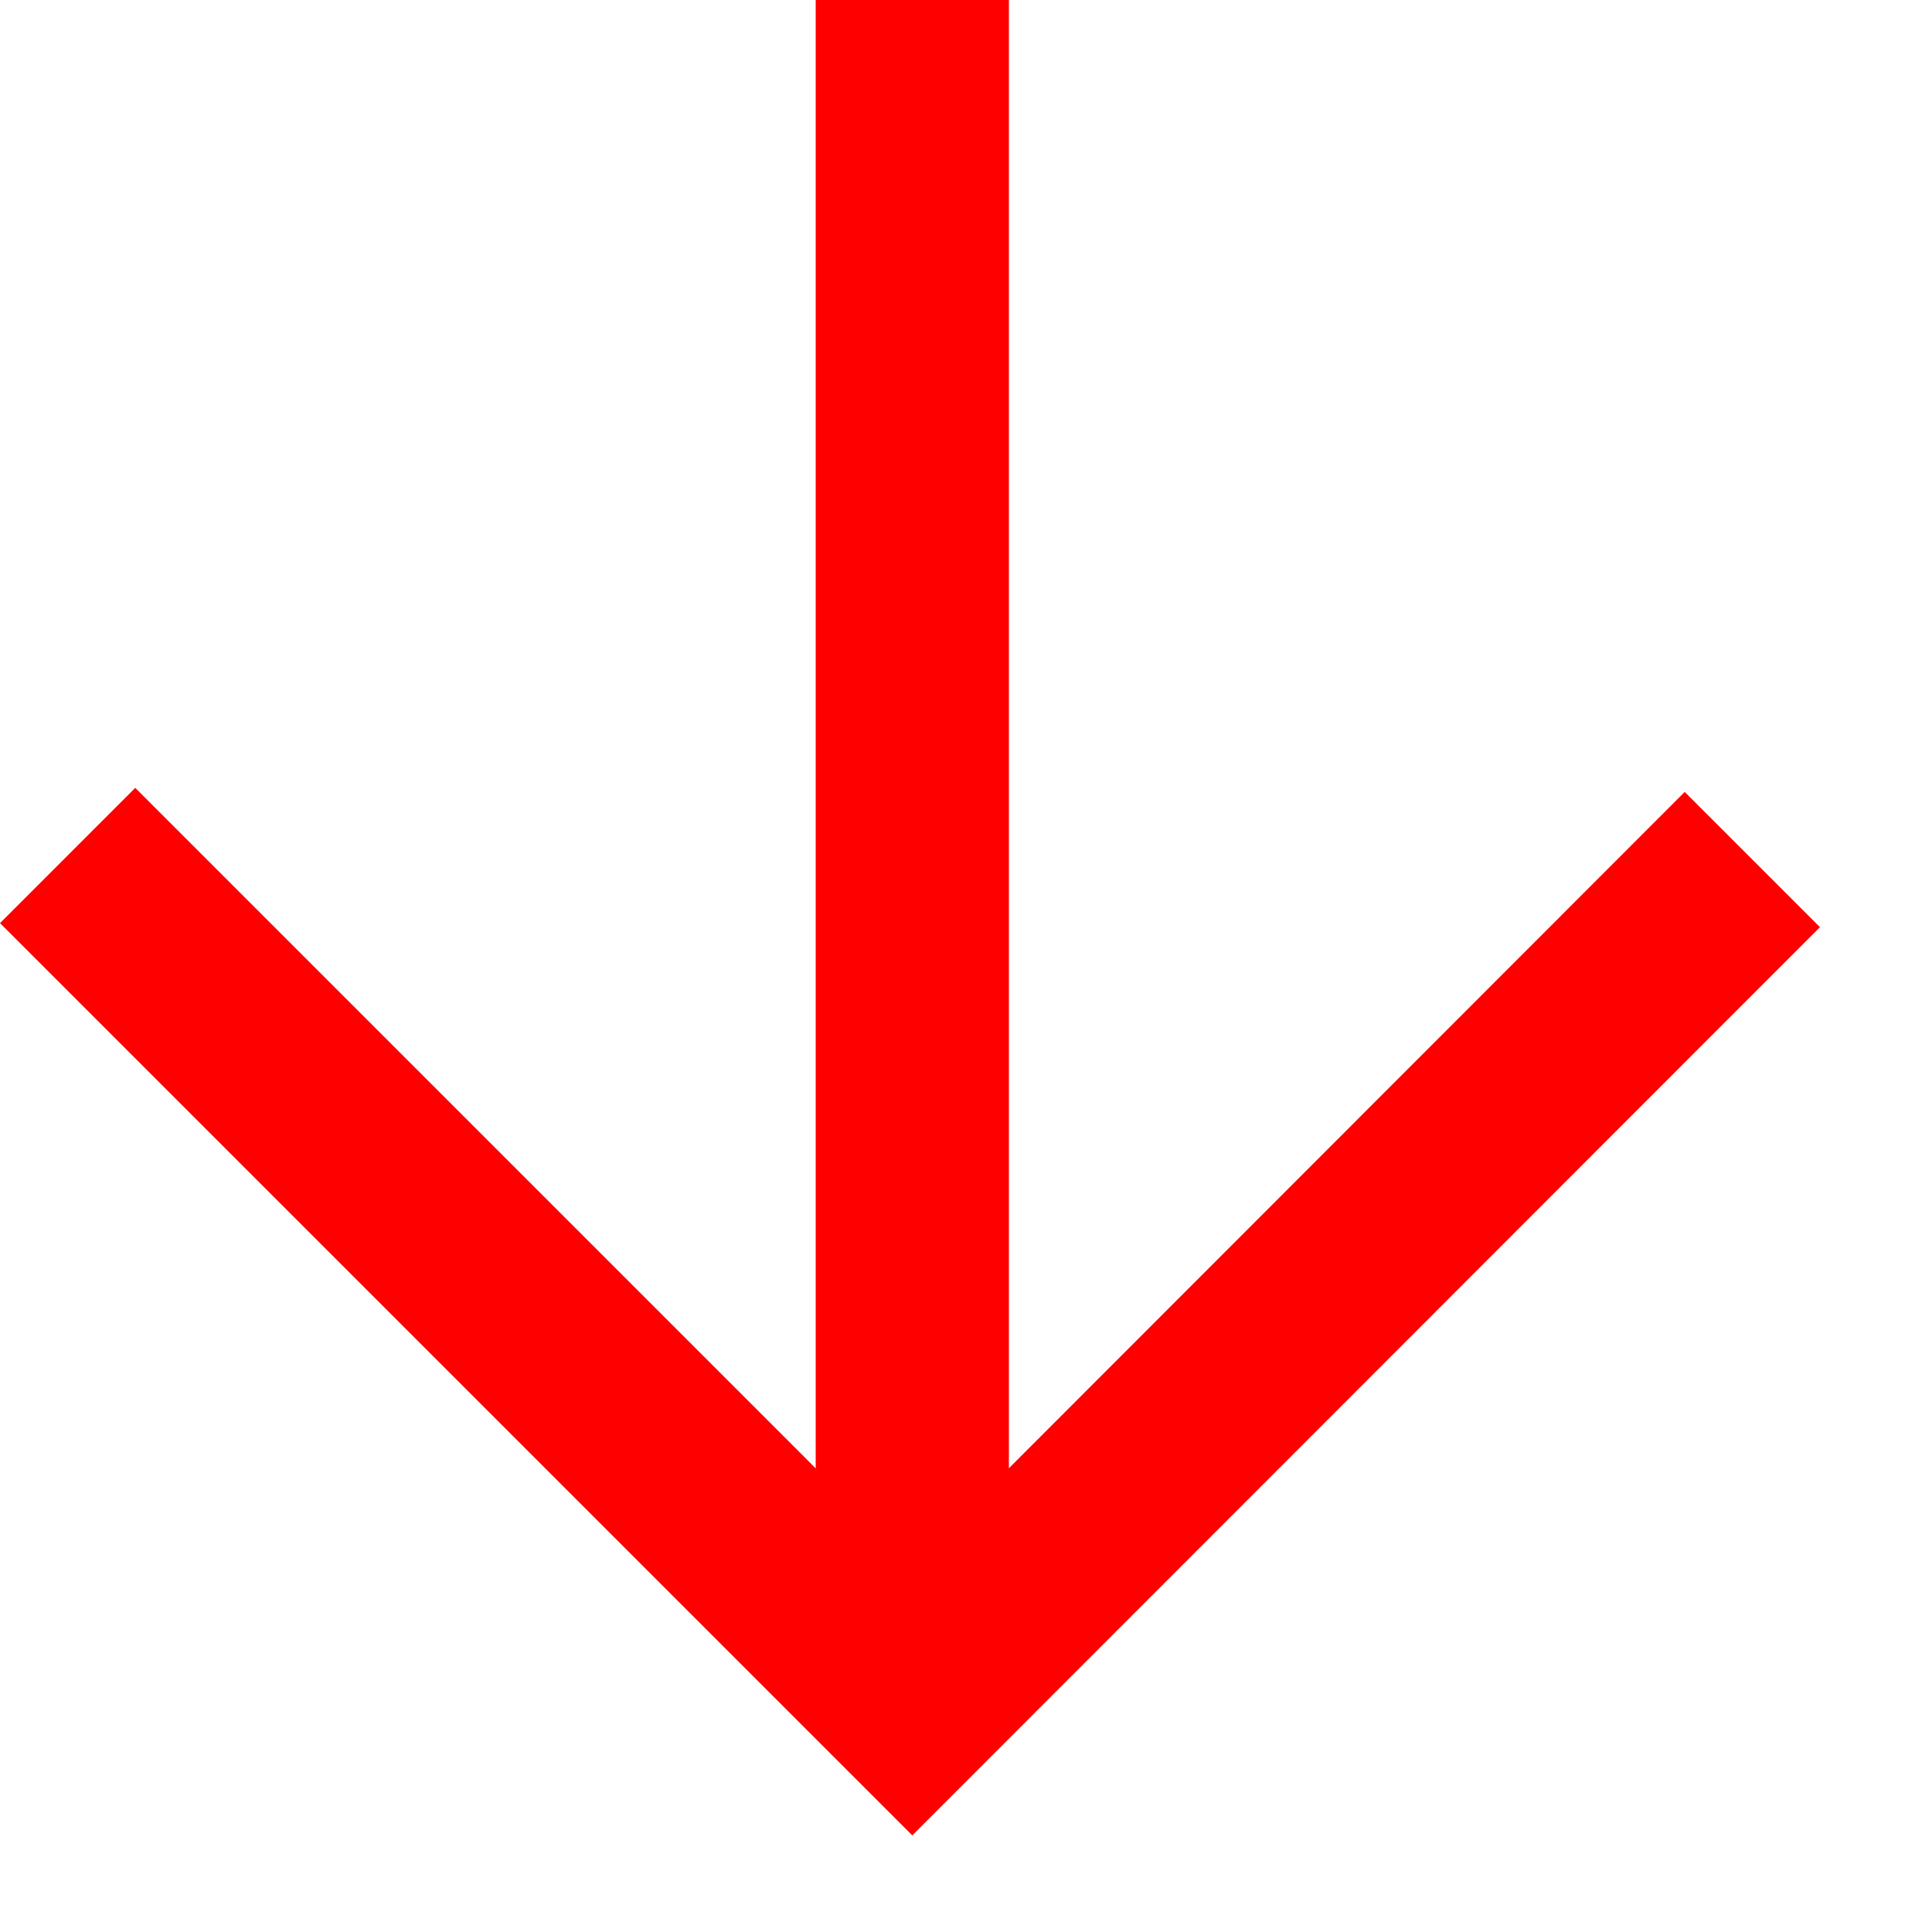
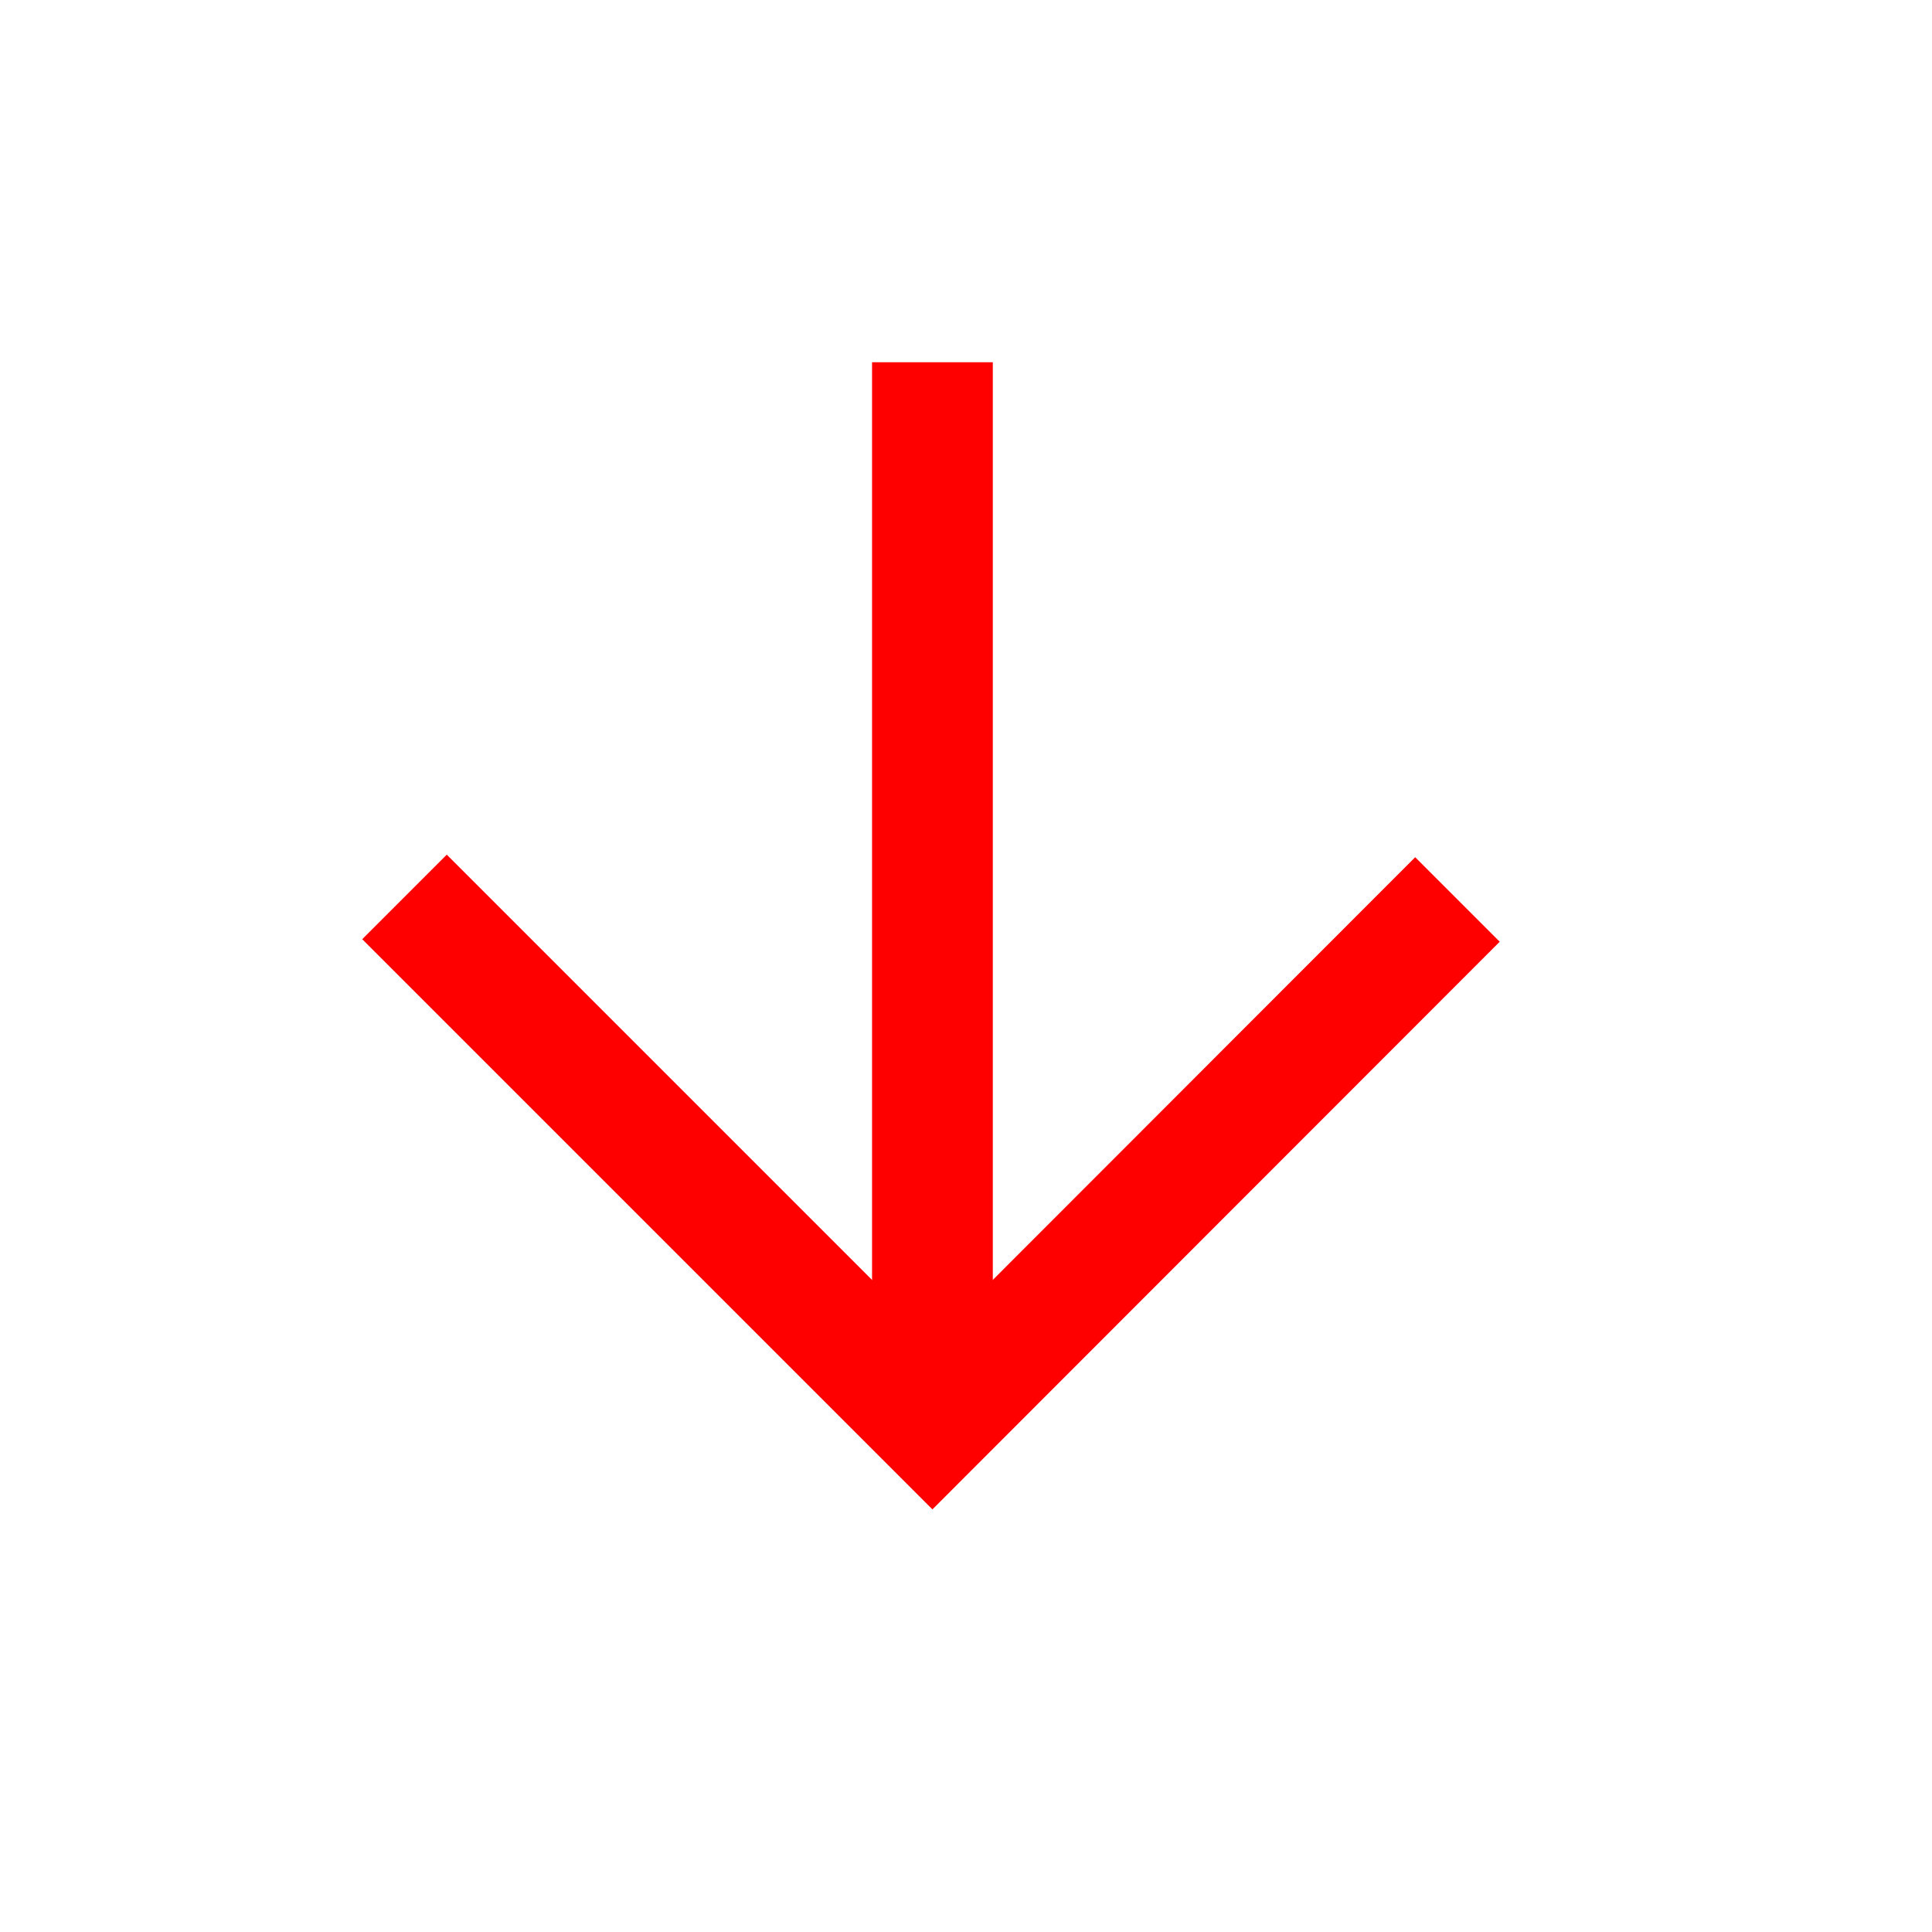
- <svg xmlns="http://www.w3.org/2000/svg" width="10" height="10" viewBox="0 0 10 10" fill="none">
-   <path d="M0.7 4.078L4.722 8.1L8.72 4.099L9.42 4.799L4.722 9.5L8.14751e-05 4.778L0.7 4.078Z" fill="#FF0000" />
-   <path d="M5.222 8.801L4.222 8.801L4.222 -8.74228e-08L5.222 0L5.222 8.801Z" fill="#FF0000" />
+ <svg xmlns="http://www.w3.org/2000/svg" width="16" height="16" viewBox="0 0 16 16" fill="none">
+   <path d="M3.7 7.078L7.722 11.1L11.72 7.099L12.42 7.799L7.722 12.5L3 7.778L3.7 7.078Z" fill="#FF0000" />
+   <path d="M8.222 11.801L7.222 11.801L7.222 3L8.222 3L8.222 11.801Z" fill="#FF0000" />
</svg>
